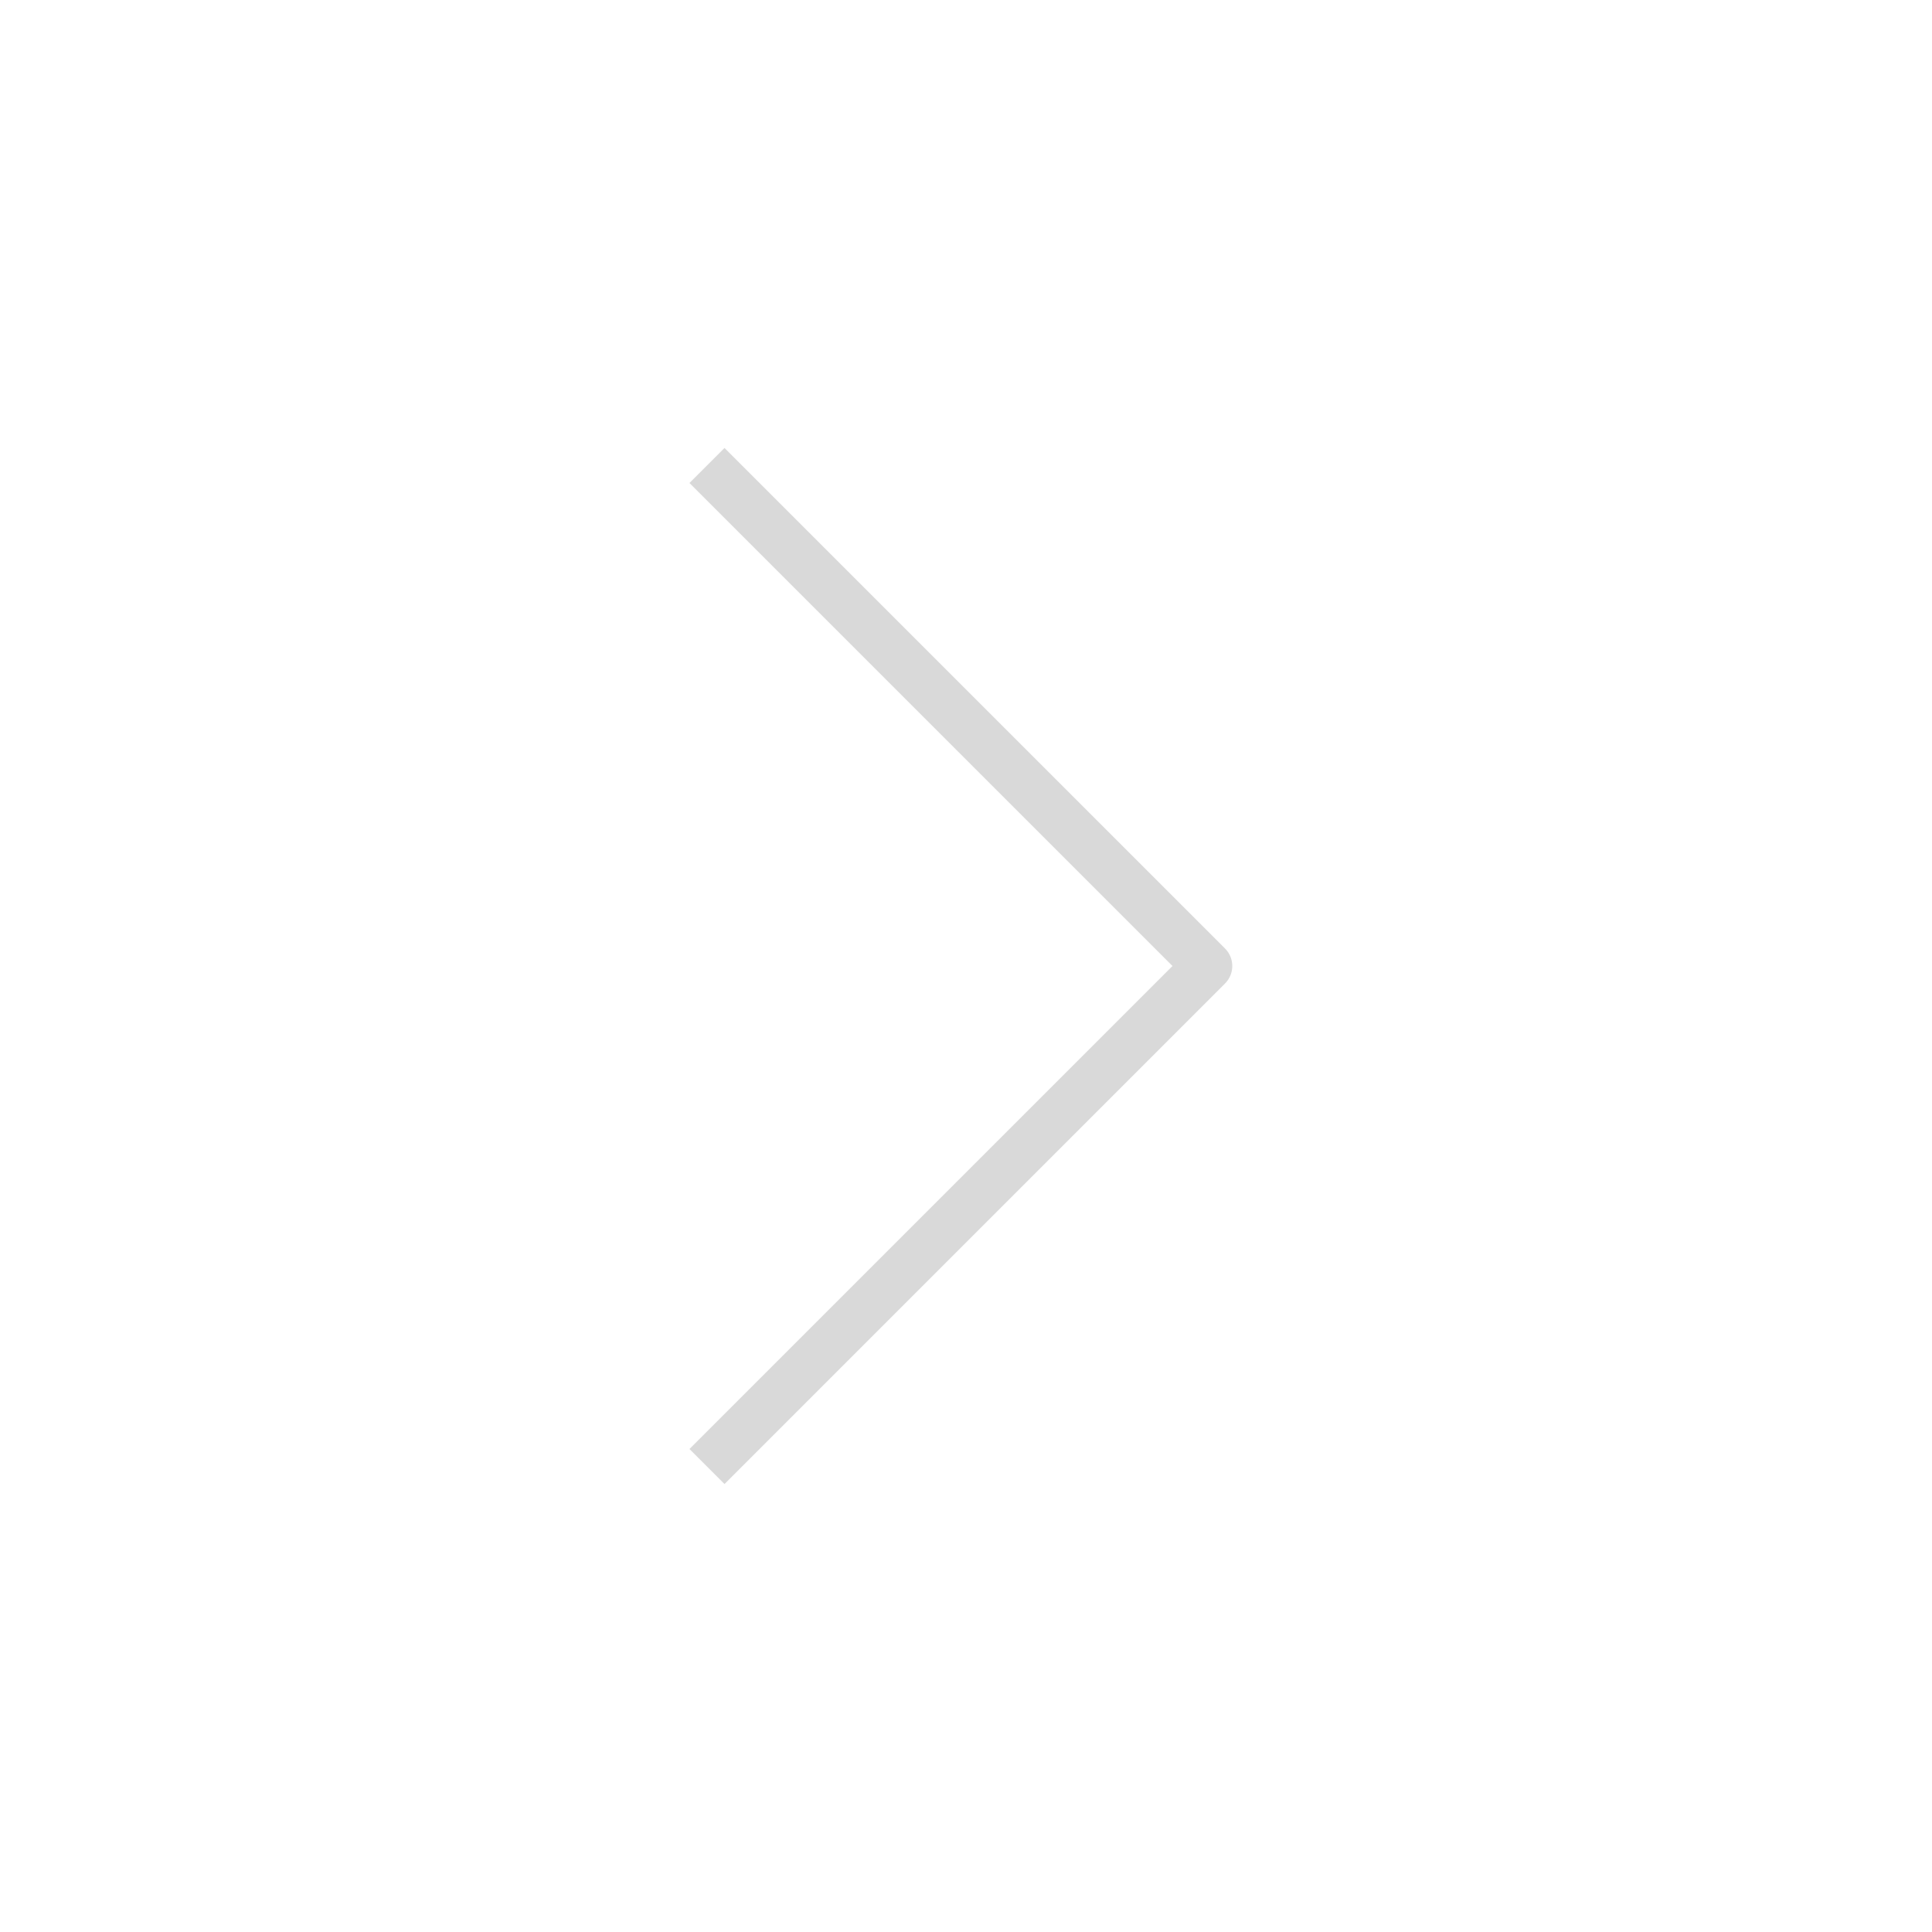
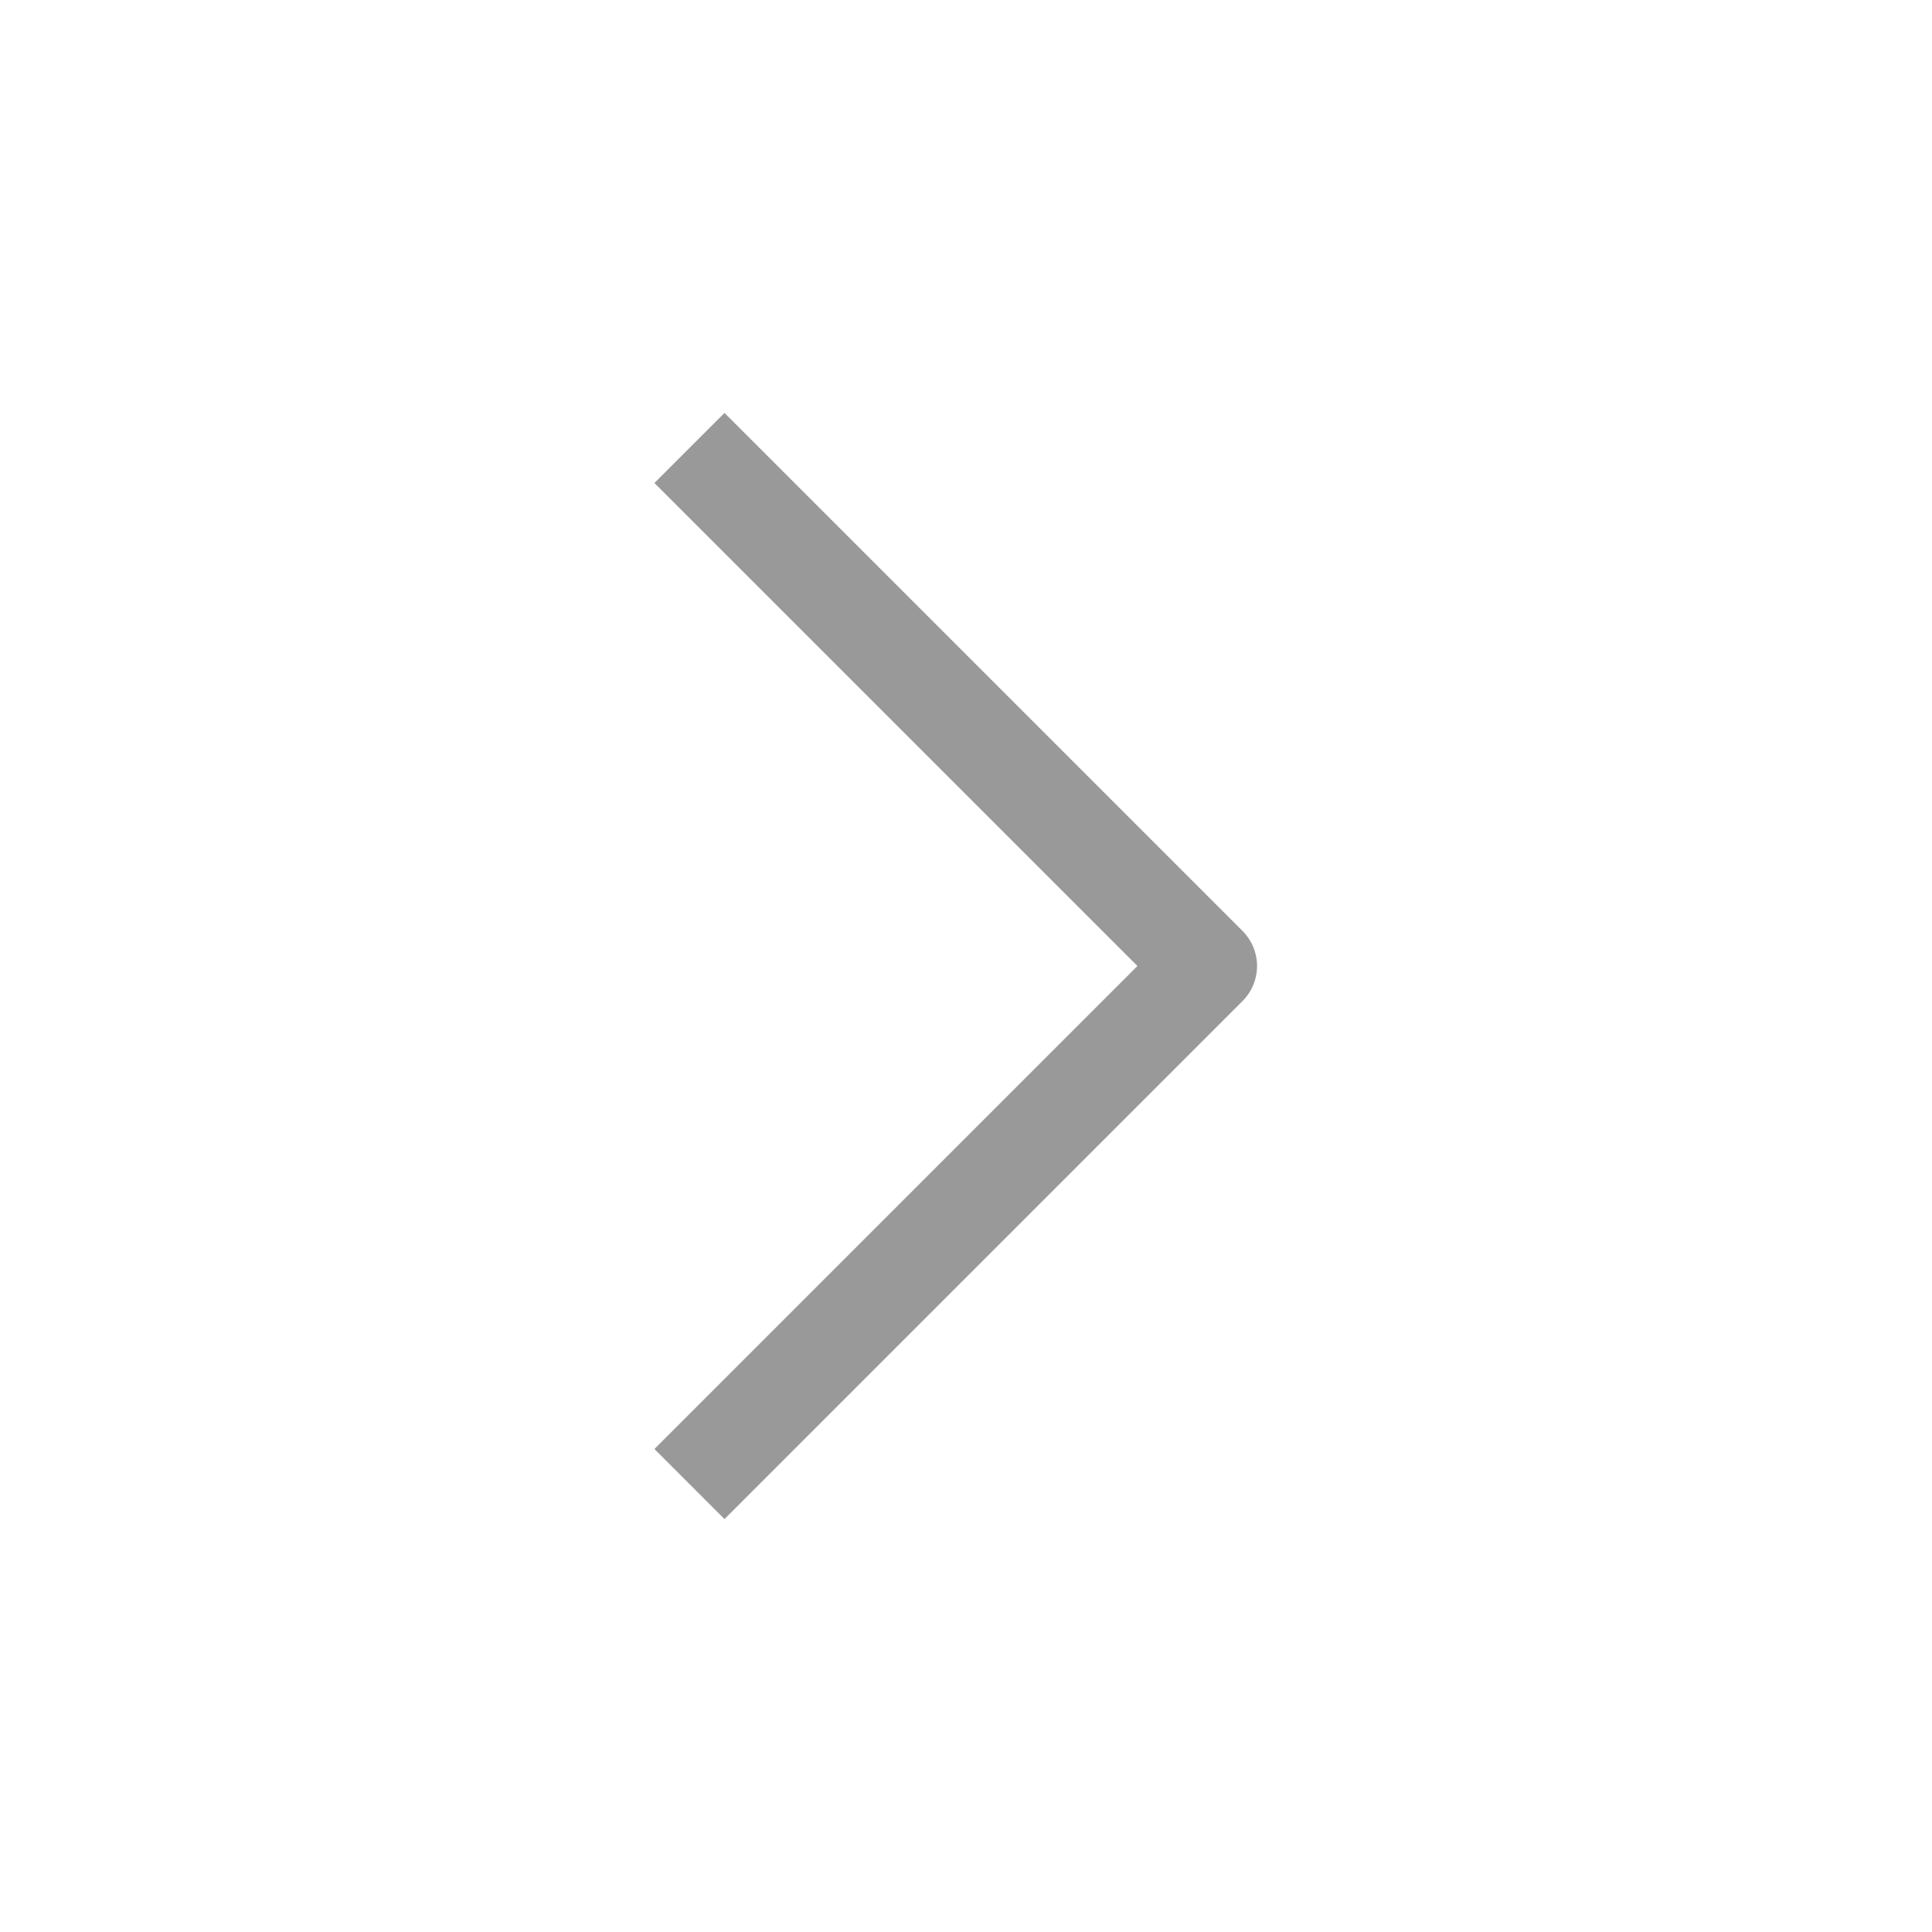
<svg xmlns="http://www.w3.org/2000/svg" width="78" height="78" viewBox="0 0 78 78" fill="none">
  <g id="chevron-right">
-     <path id="Vector" d="M29.25 58.5L48.75 39L29.25 19.5" stroke="#D9D9D9" stroke-width="2" stroke-linecap="square" stroke-linejoin="round" />
+     <path id="Vector" d="M29.25 58.5L48.75 39L29.25 19.5" stroke="black" stroke-opacity="0.4" stroke-width="4" stroke-linecap="square" stroke-linejoin="round" />
  </g>
</svg>
